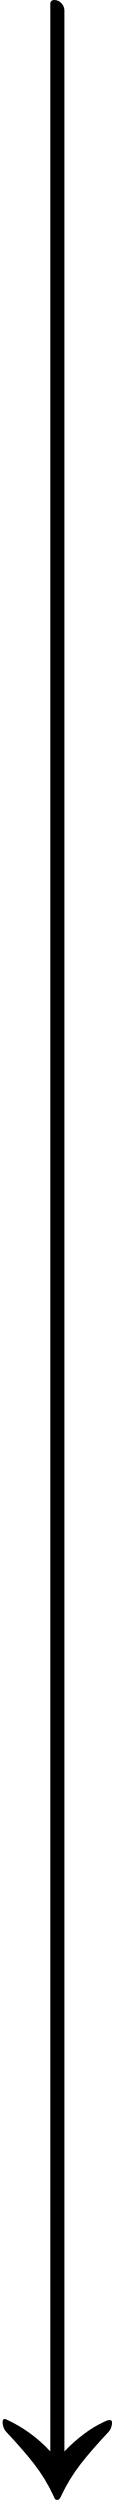
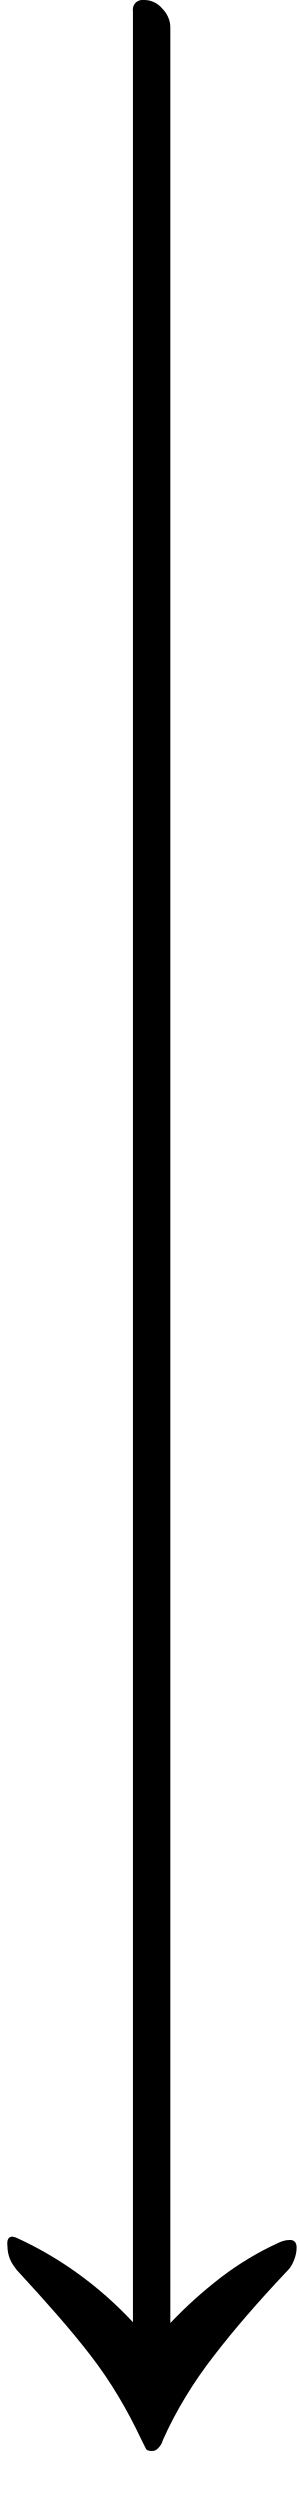
- <svg xmlns="http://www.w3.org/2000/svg" id="bff2b1ce-1592-407a-90fd-b030cb7b0505" data-name="Слой 1" viewBox="0 0 36 795">
-   <path d="M1.5,769.23l.39.1A43.59,43.59,0,0,1,16,779.56V1.4A1.21,1.21,0,0,1,17.36,0a2.9,2.9,0,0,1,2.12,1,3.22,3.22,0,0,1,1,2.29V779.56a49.14,49.14,0,0,1,6.14-5.49A33.66,33.66,0,0,1,33.4,770a3.58,3.58,0,0,1,1.45-.43c.52,0,.78.29.78.86a4.59,4.59,0,0,1-.29,1.54,4.1,4.1,0,0,1-.78,1.33q-5.42,5.76-8.94,10.29a53.07,53.07,0,0,0-6.14,10.06,3.4,3.4,0,0,1-.58,1,.86.86,0,0,1-.67.32.89.89,0,0,1-.68-.21,5,5,0,0,1-.58-1.17,53.15,53.15,0,0,0-6.14-10.07q-3.52-4.53-8.94-10.28a4,4,0,0,1-.77-1.33,4.41,4.41,0,0,1-.29-1.55C.83,769.58,1.05,769.23,1.5,769.23Z" />
+ <svg xmlns="http://www.w3.org/2000/svg" version="1.1" id="bff2b1ce-1592-407a-90fd-b030cb7b0505" x="0px" y="0px" viewBox="0 0 36 300.9" style="enable-background:new 0 0 36 300.9;" xml:space="preserve">
+   <path d="M1.5,269.2l0.4,0.1c5.3,2.4,10.1,5.9,14.1,10.2V1.4c-0.1-0.7,0.3-1.3,1-1.4c0.1,0,0.2,0,0.4,0c0.8,0,1.6,0.4,2.1,1  c0.6,0.6,1,1.4,1,2.3v276.3c1.9-2,3.9-3.8,6.1-5.5c2.1-1.6,4.4-3,6.8-4.1c0.4-0.2,0.9-0.4,1.5-0.4c0.5,0,0.8,0.3,0.8,0.9  c0,0.5-0.1,1-0.3,1.5c-0.2,0.5-0.4,0.9-0.8,1.3c-3.6,3.8-6.6,7.3-8.9,10.3c-2.4,3.1-4.5,6.5-6.1,10.1c-0.1,0.4-0.3,0.7-0.6,1  c-0.2,0.2-0.4,0.3-0.7,0.3c-0.2,0-0.5,0-0.7-0.2c-0.2-0.4-0.4-0.8-0.6-1.2c-1.7-3.6-3.7-7-6.1-10.1c-2.3-3-5.3-6.4-8.9-10.3  c-0.3-0.4-0.6-0.8-0.8-1.3c-0.2-0.5-0.3-1-0.3-1.5C0.8,269.6,1,269.2,1.5,269.2z" />
</svg>
